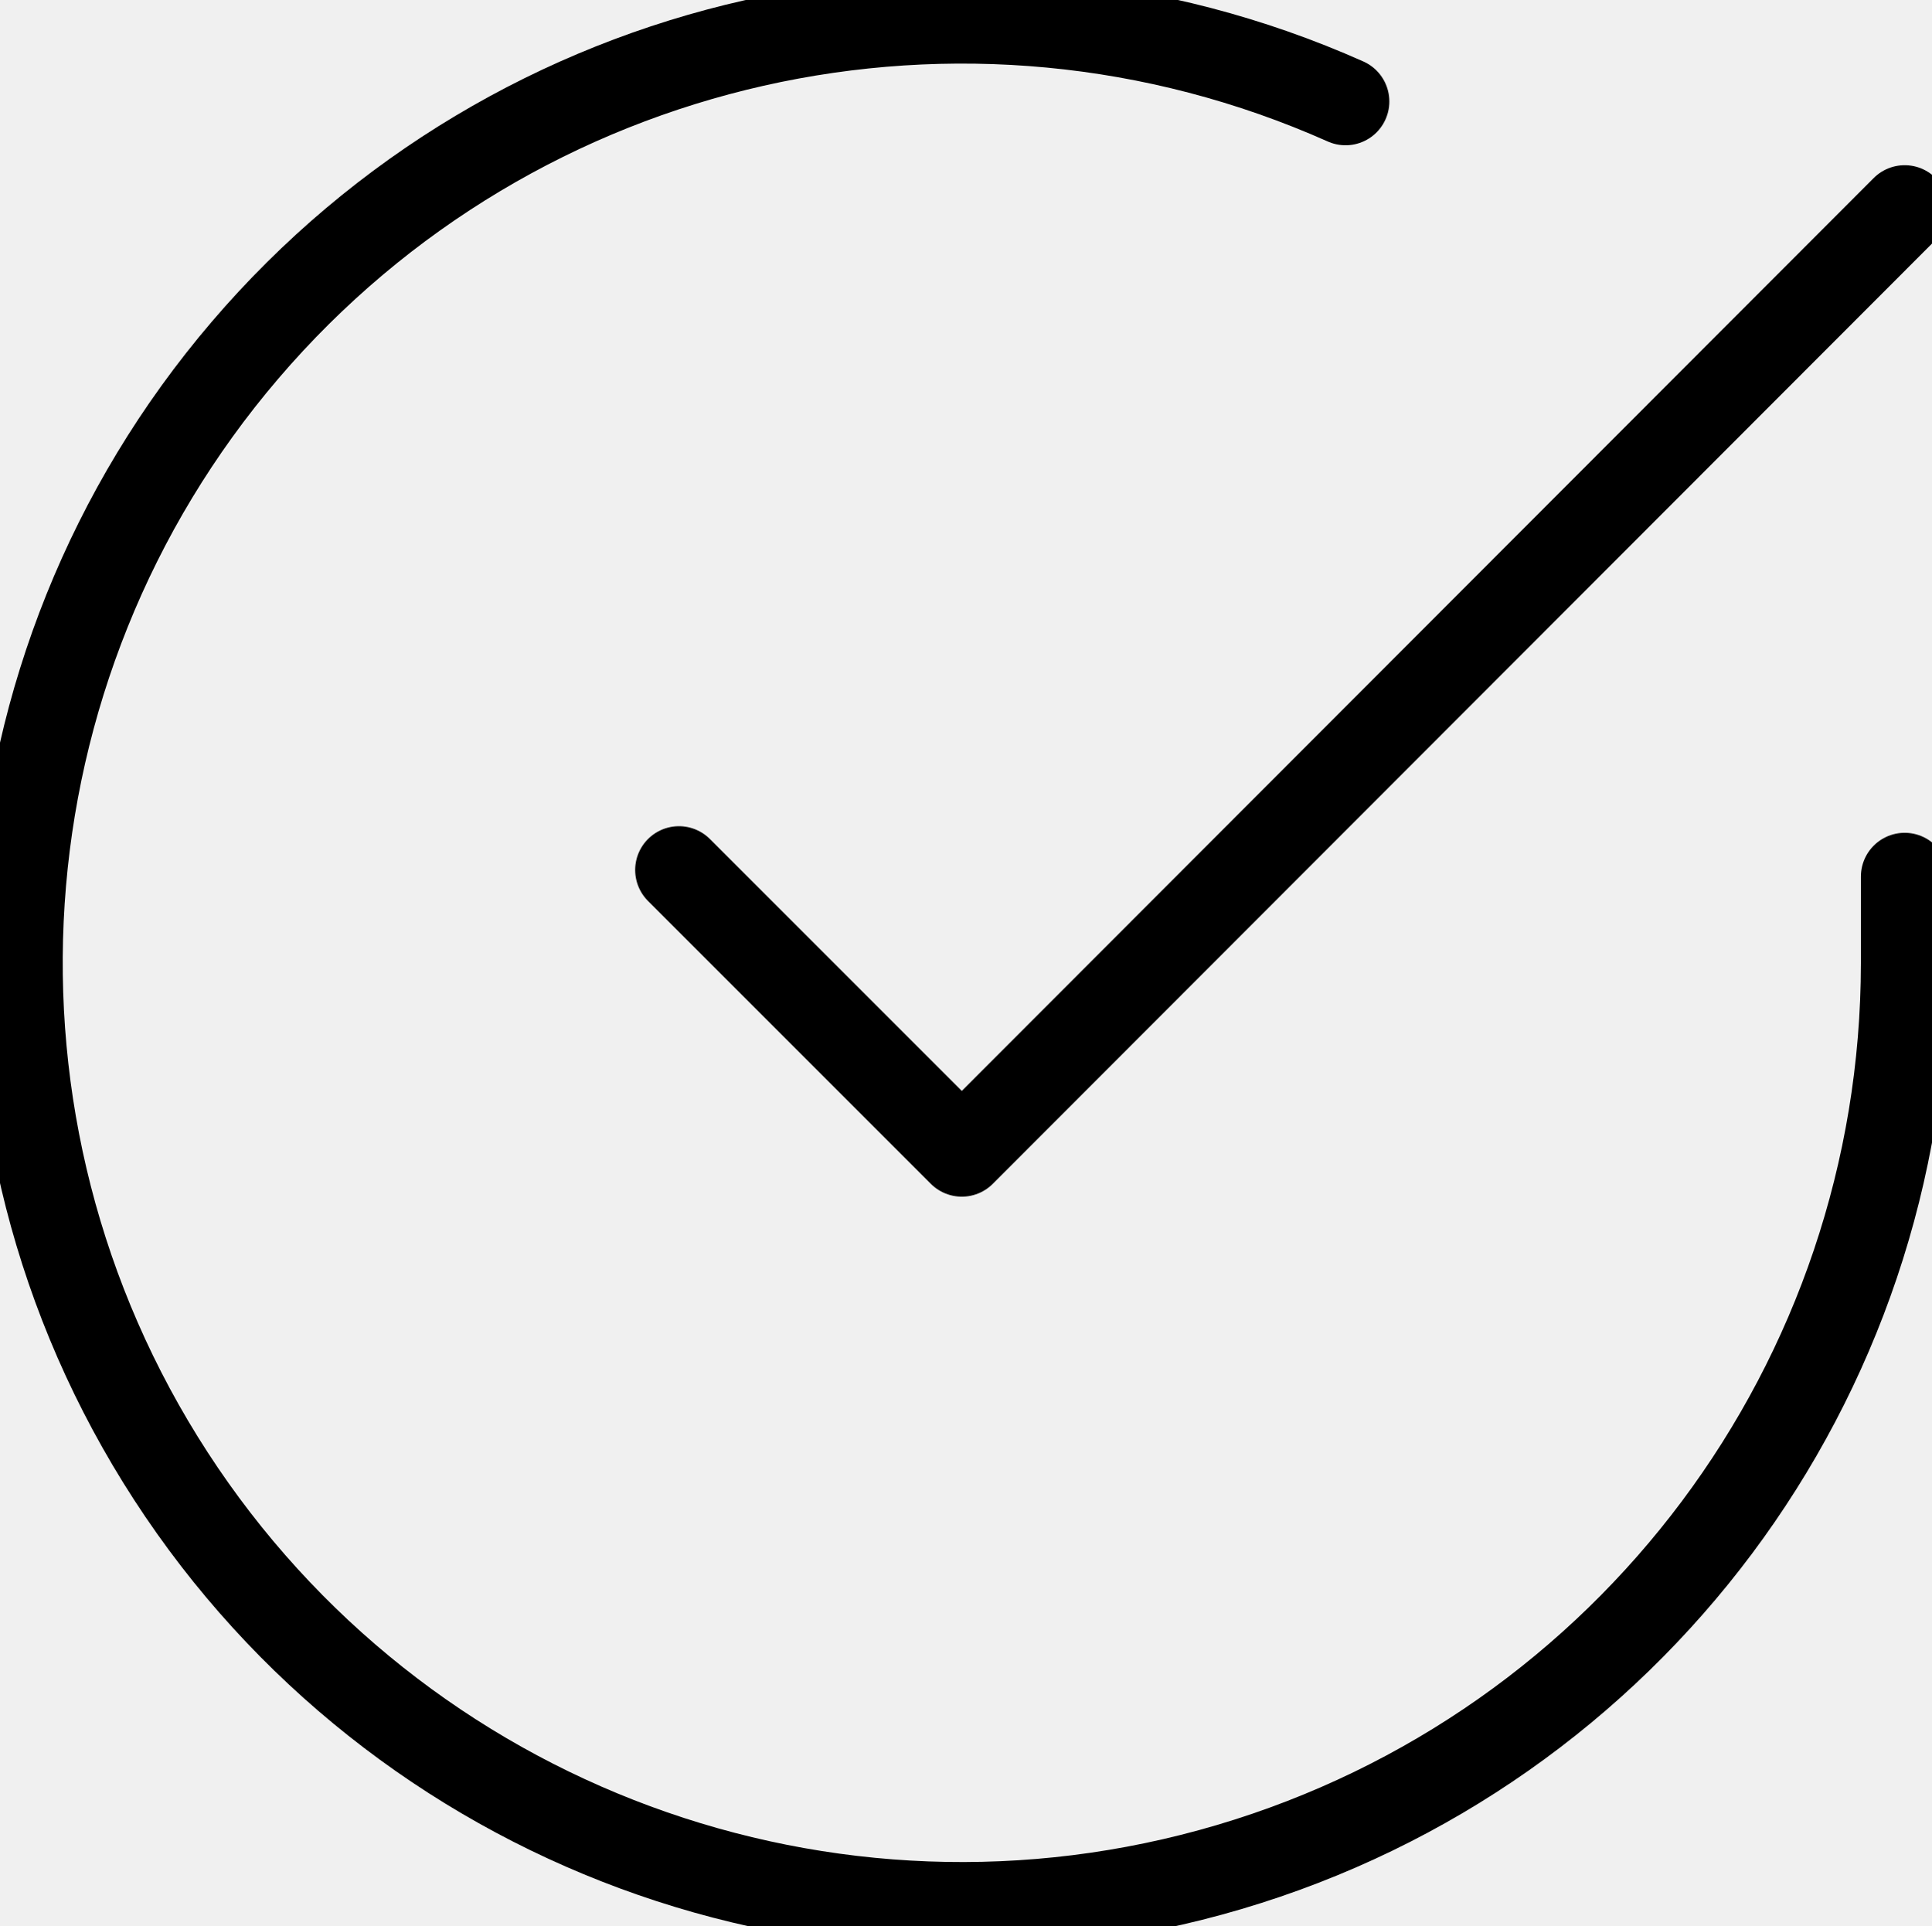
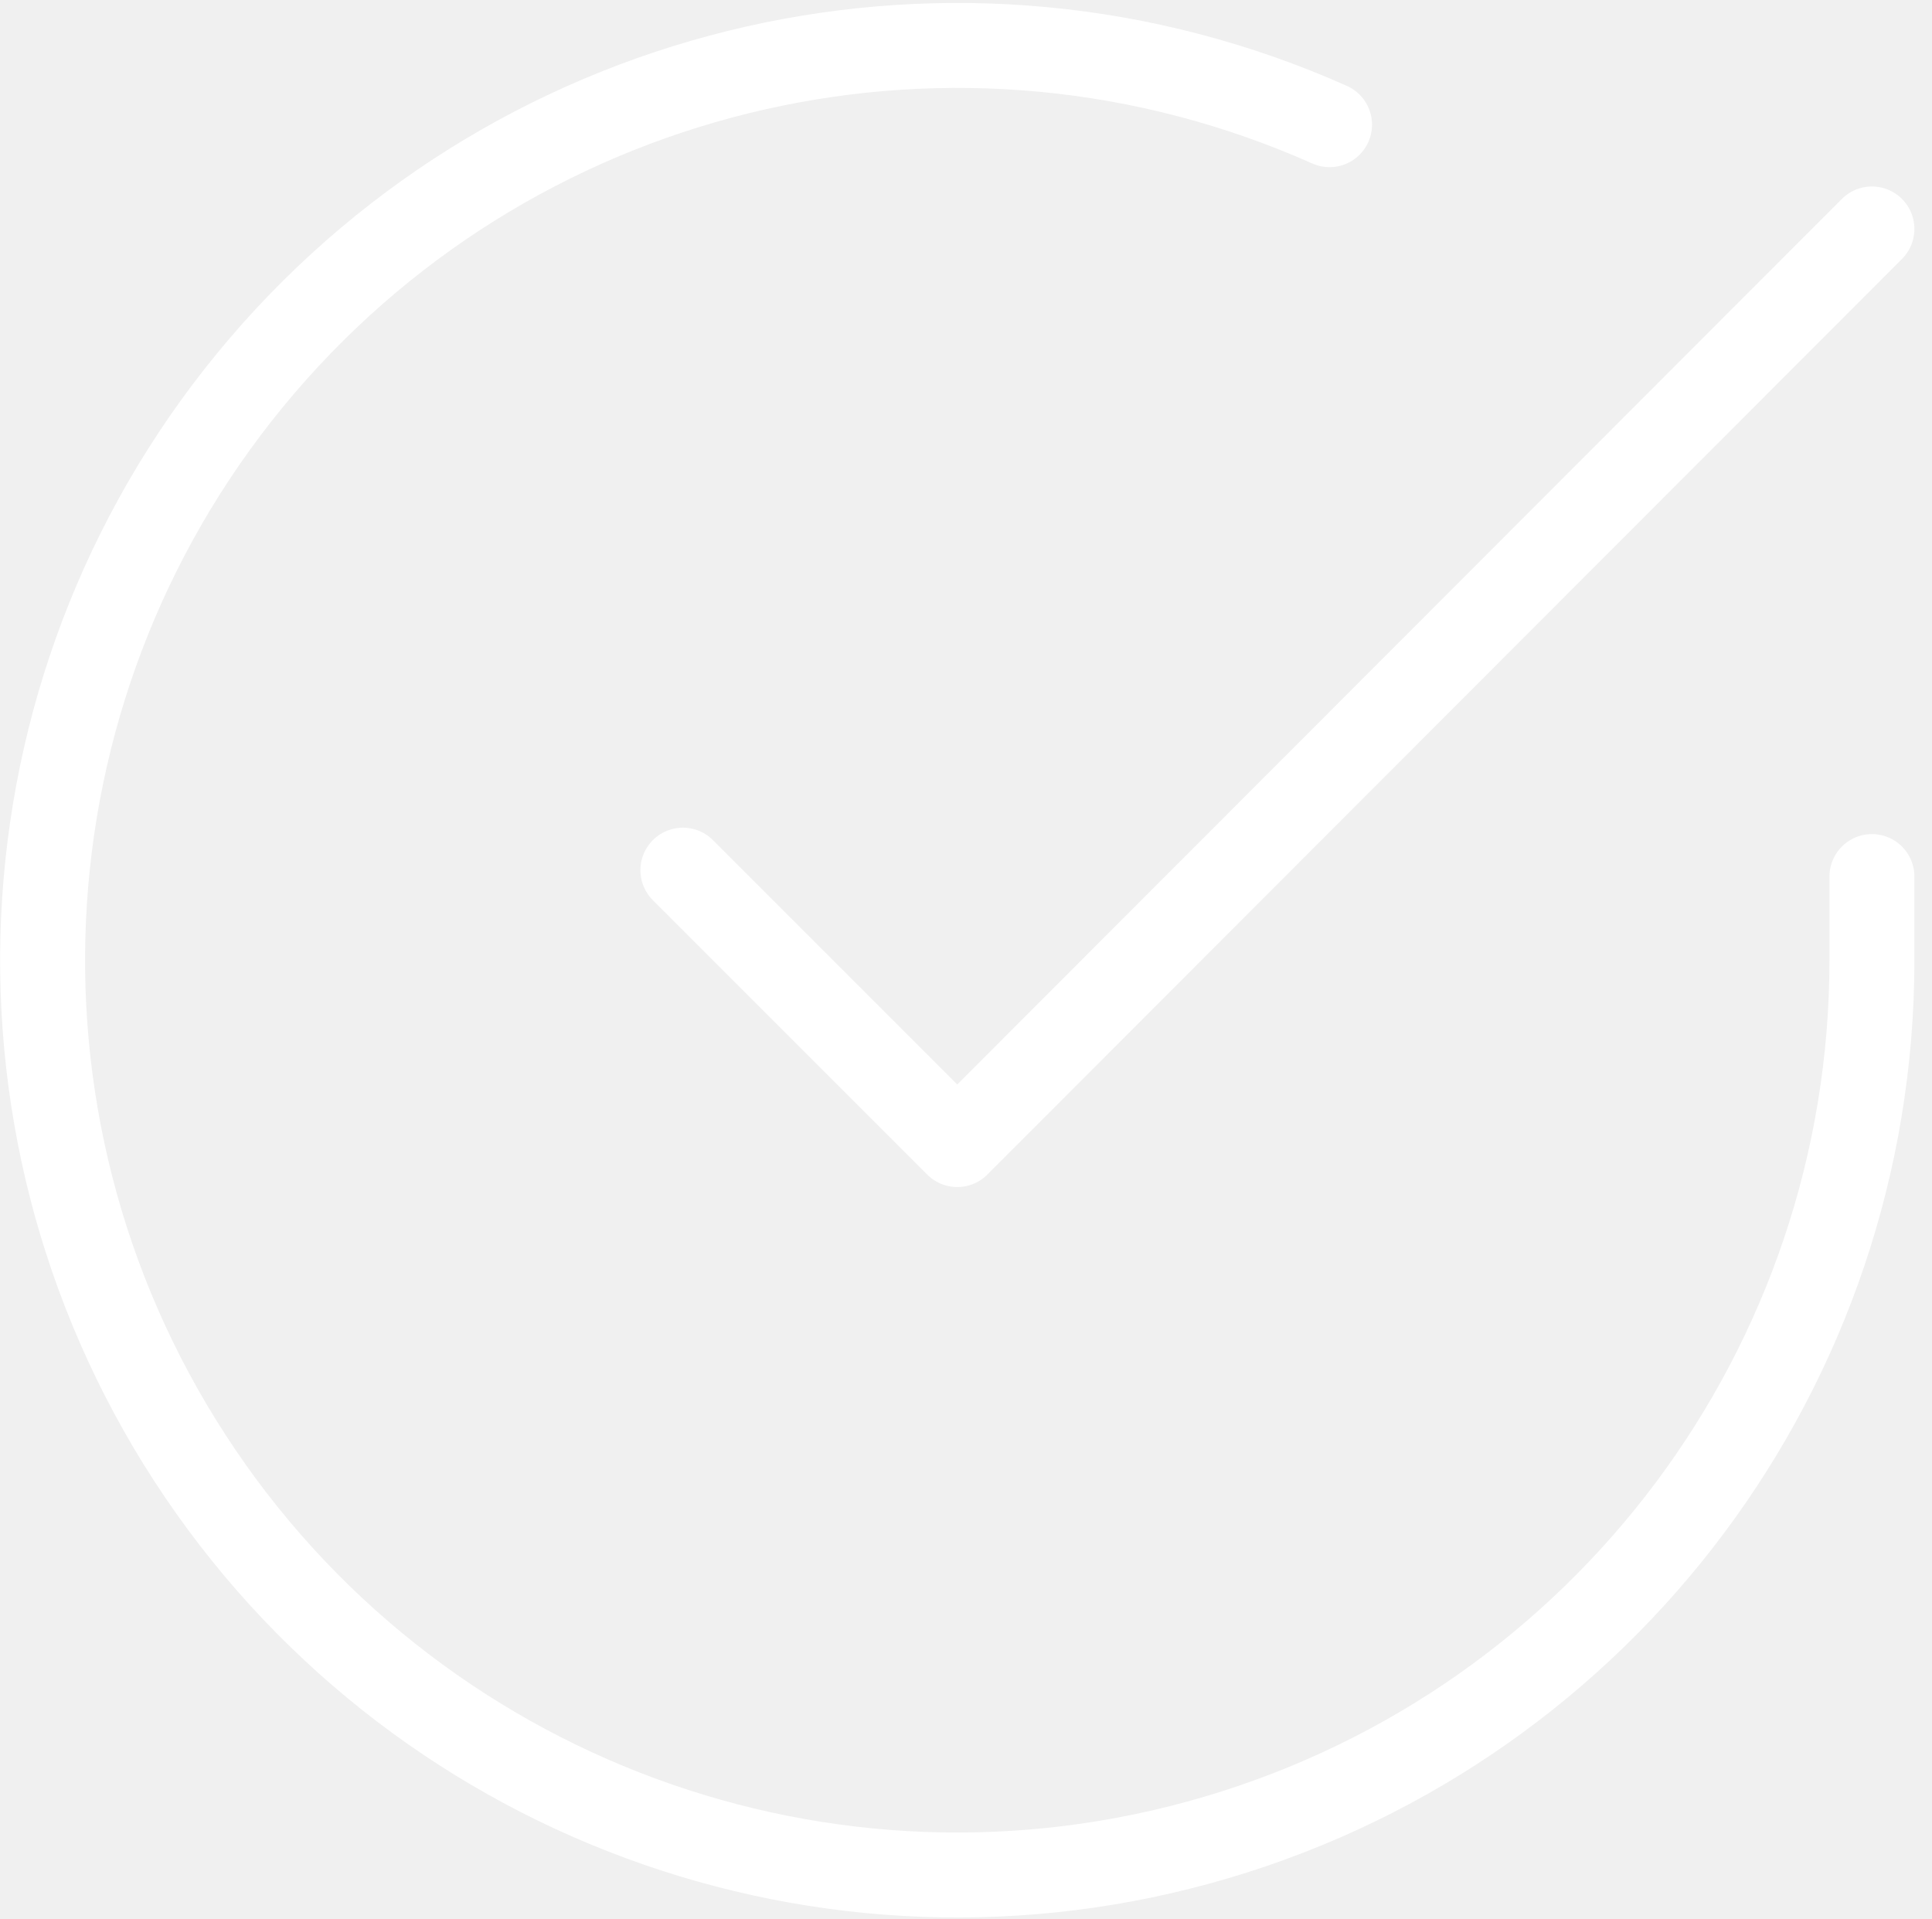
- <svg xmlns="http://www.w3.org/2000/svg" width="154.372" height="153.925" viewBox="0 0 154.372 153.925">
-   <g id="Icon_feather-check-circle" data-name="Icon feather-check-circle" transform="translate(-1.486 -1.408)">
-     <path id="Pfad_4" data-name="Pfad 4" d="M153.736,71.472v6.934A75.368,75.368,0,1,1,109.043,9.519" transform="translate(0 0)" fill="none" stroke="#000" stroke-linecap="round" stroke-linejoin="round" stroke-width="7" />
-     <path id="Pfad_5" data-name="Pfad 5" d="M111.478,6,36.11,81.443,13.5,58.833" transform="translate(42.258 12.111)" fill="none" stroke="#000" stroke-linecap="round" stroke-linejoin="round" stroke-width="7" />
+ <svg xmlns="http://www.w3.org/2000/svg" width="159.201" height="158.089" viewBox="0 0 159.201 158.089">
+   <g id="Komponente_1_1" data-name="Komponente 1 – 1" transform="translate(3.515 3.732)">
+     <path id="Pfad_4" data-name="Pfad 4" d="M153.736,71.472v6.934A75.37,75.37,0,1,1,109.043,9.519" transform="translate(-3 -2.978)" fill="none" stroke="#fff" stroke-linecap="round" stroke-linejoin="round" stroke-width="7" />
  </g>
+   <path id="Pfad_5" data-name="Pfad 5" d="M111.478,6,36.11,81.443,13.5,58.833" transform="translate(42.772 12.865)" fill="none" stroke="#fff" stroke-linecap="round" stroke-linejoin="round" stroke-width="7" />
</svg>
